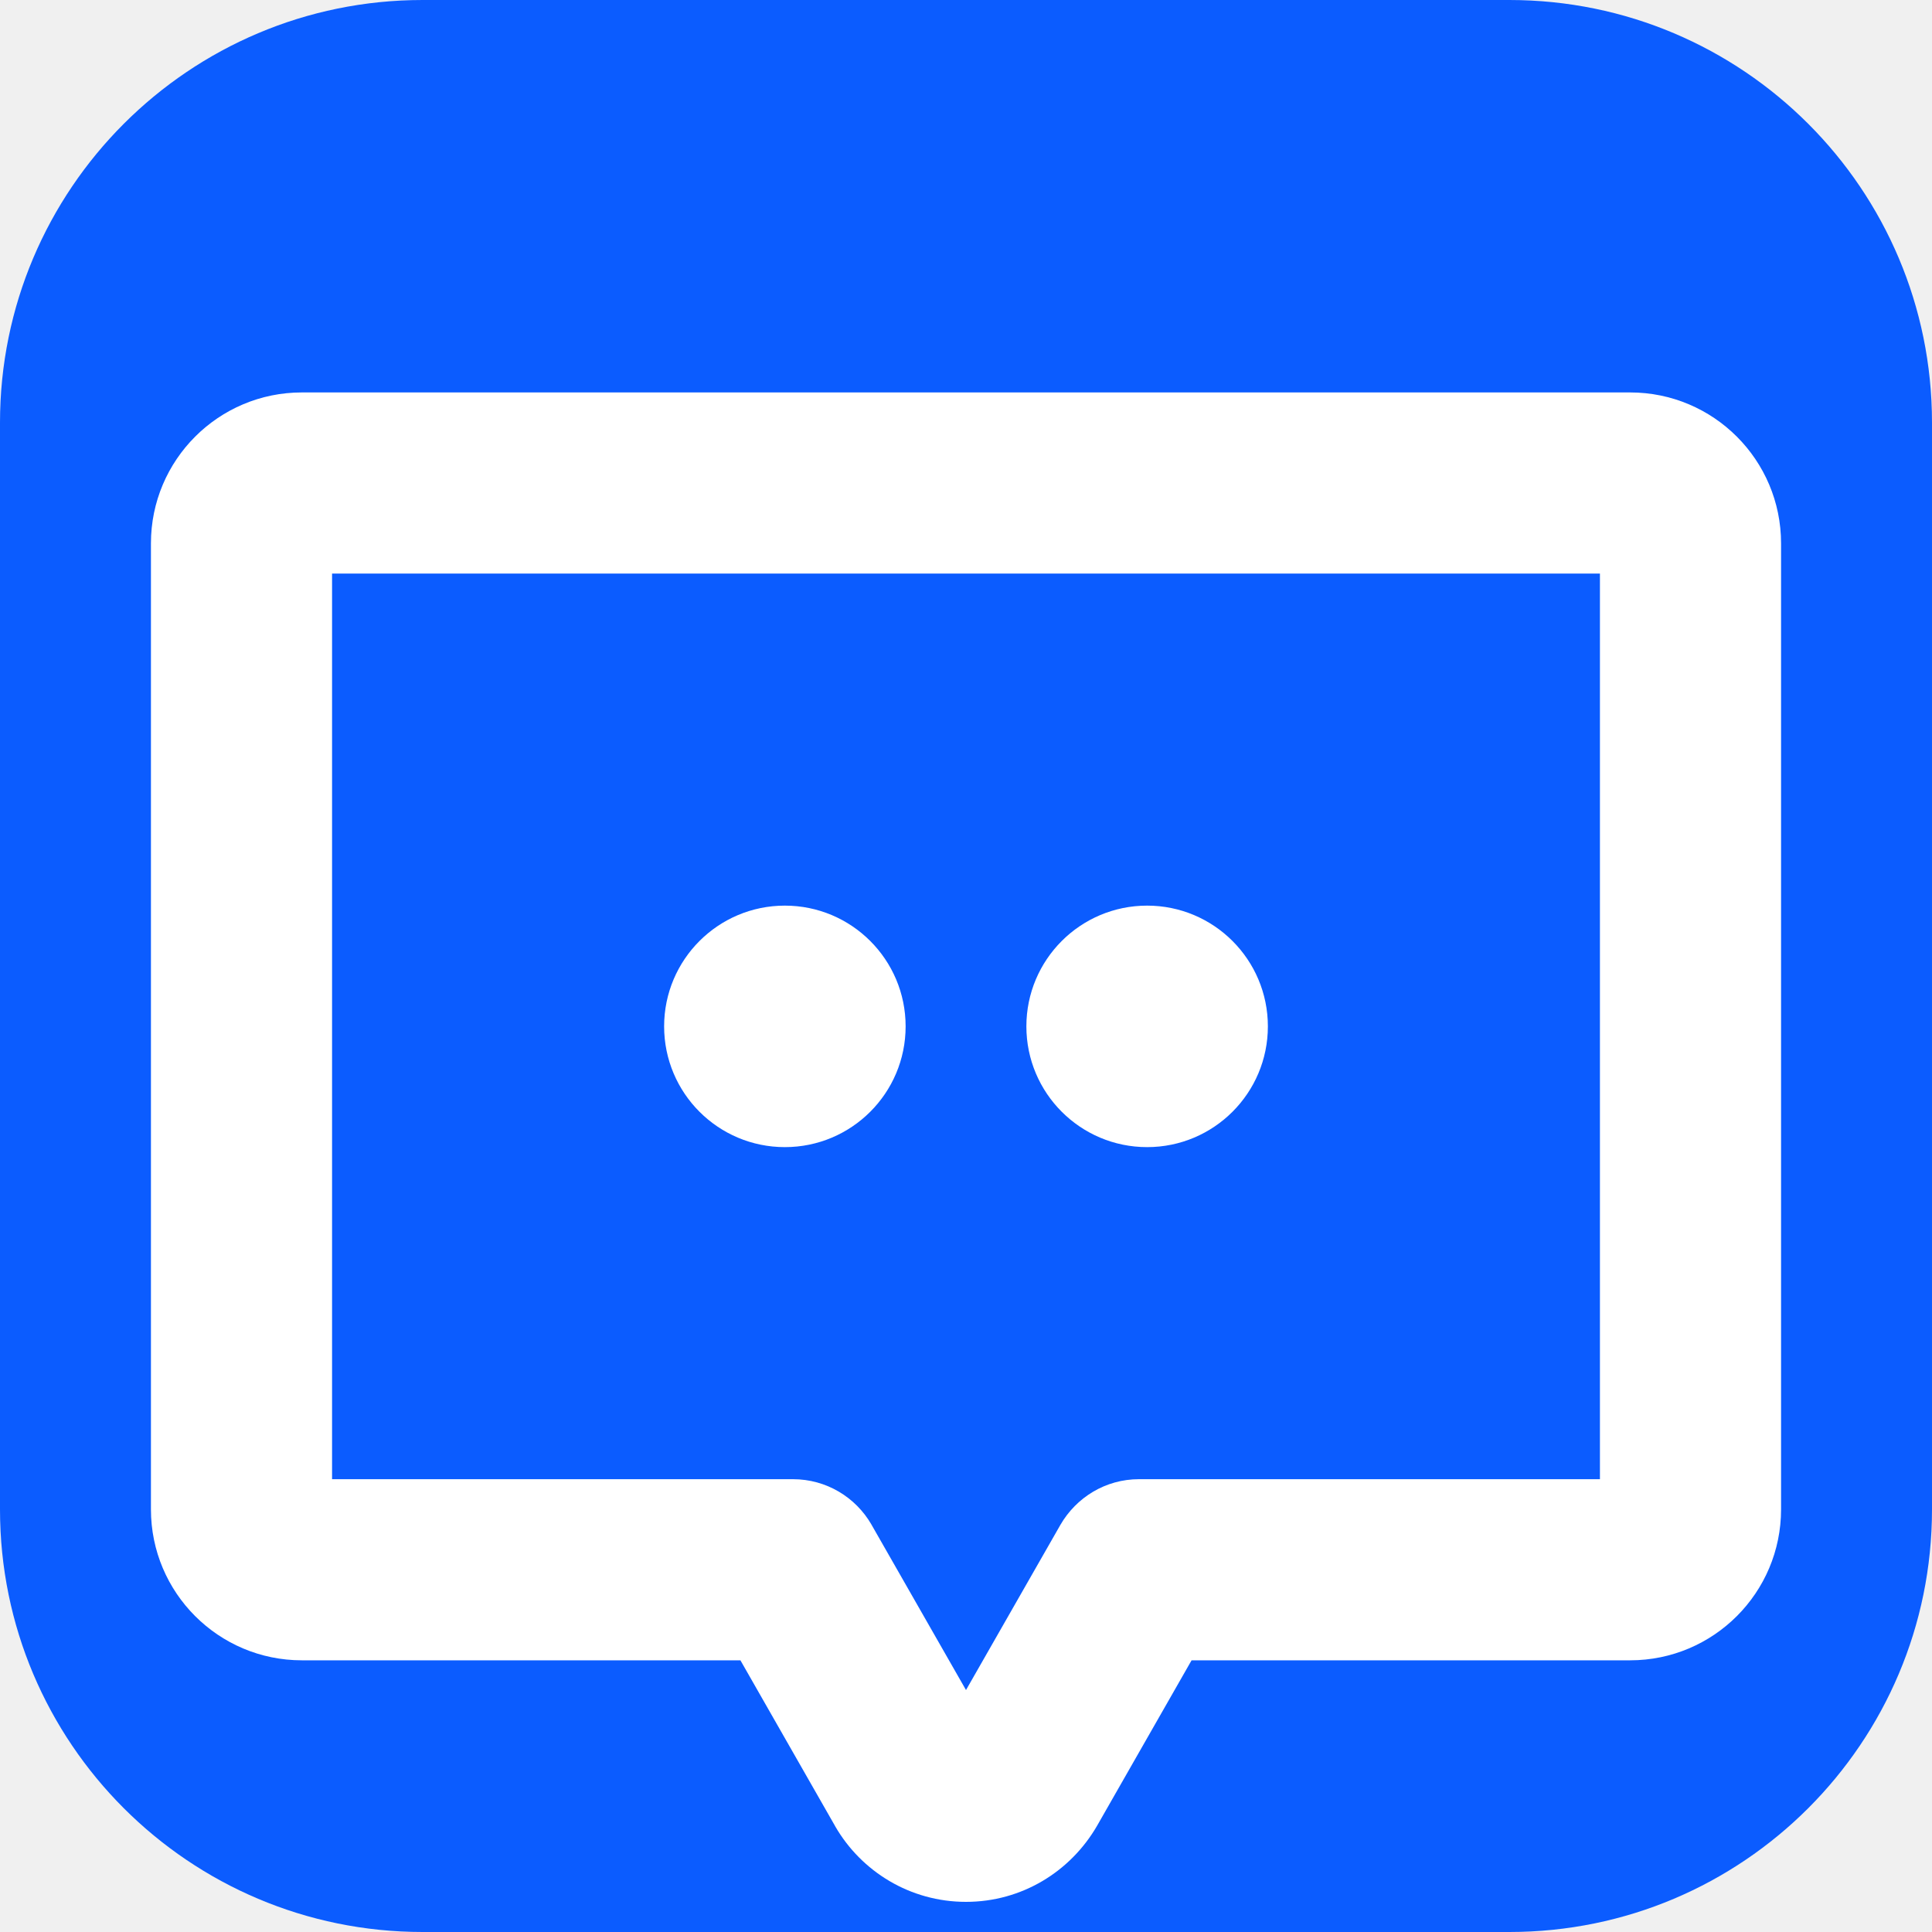
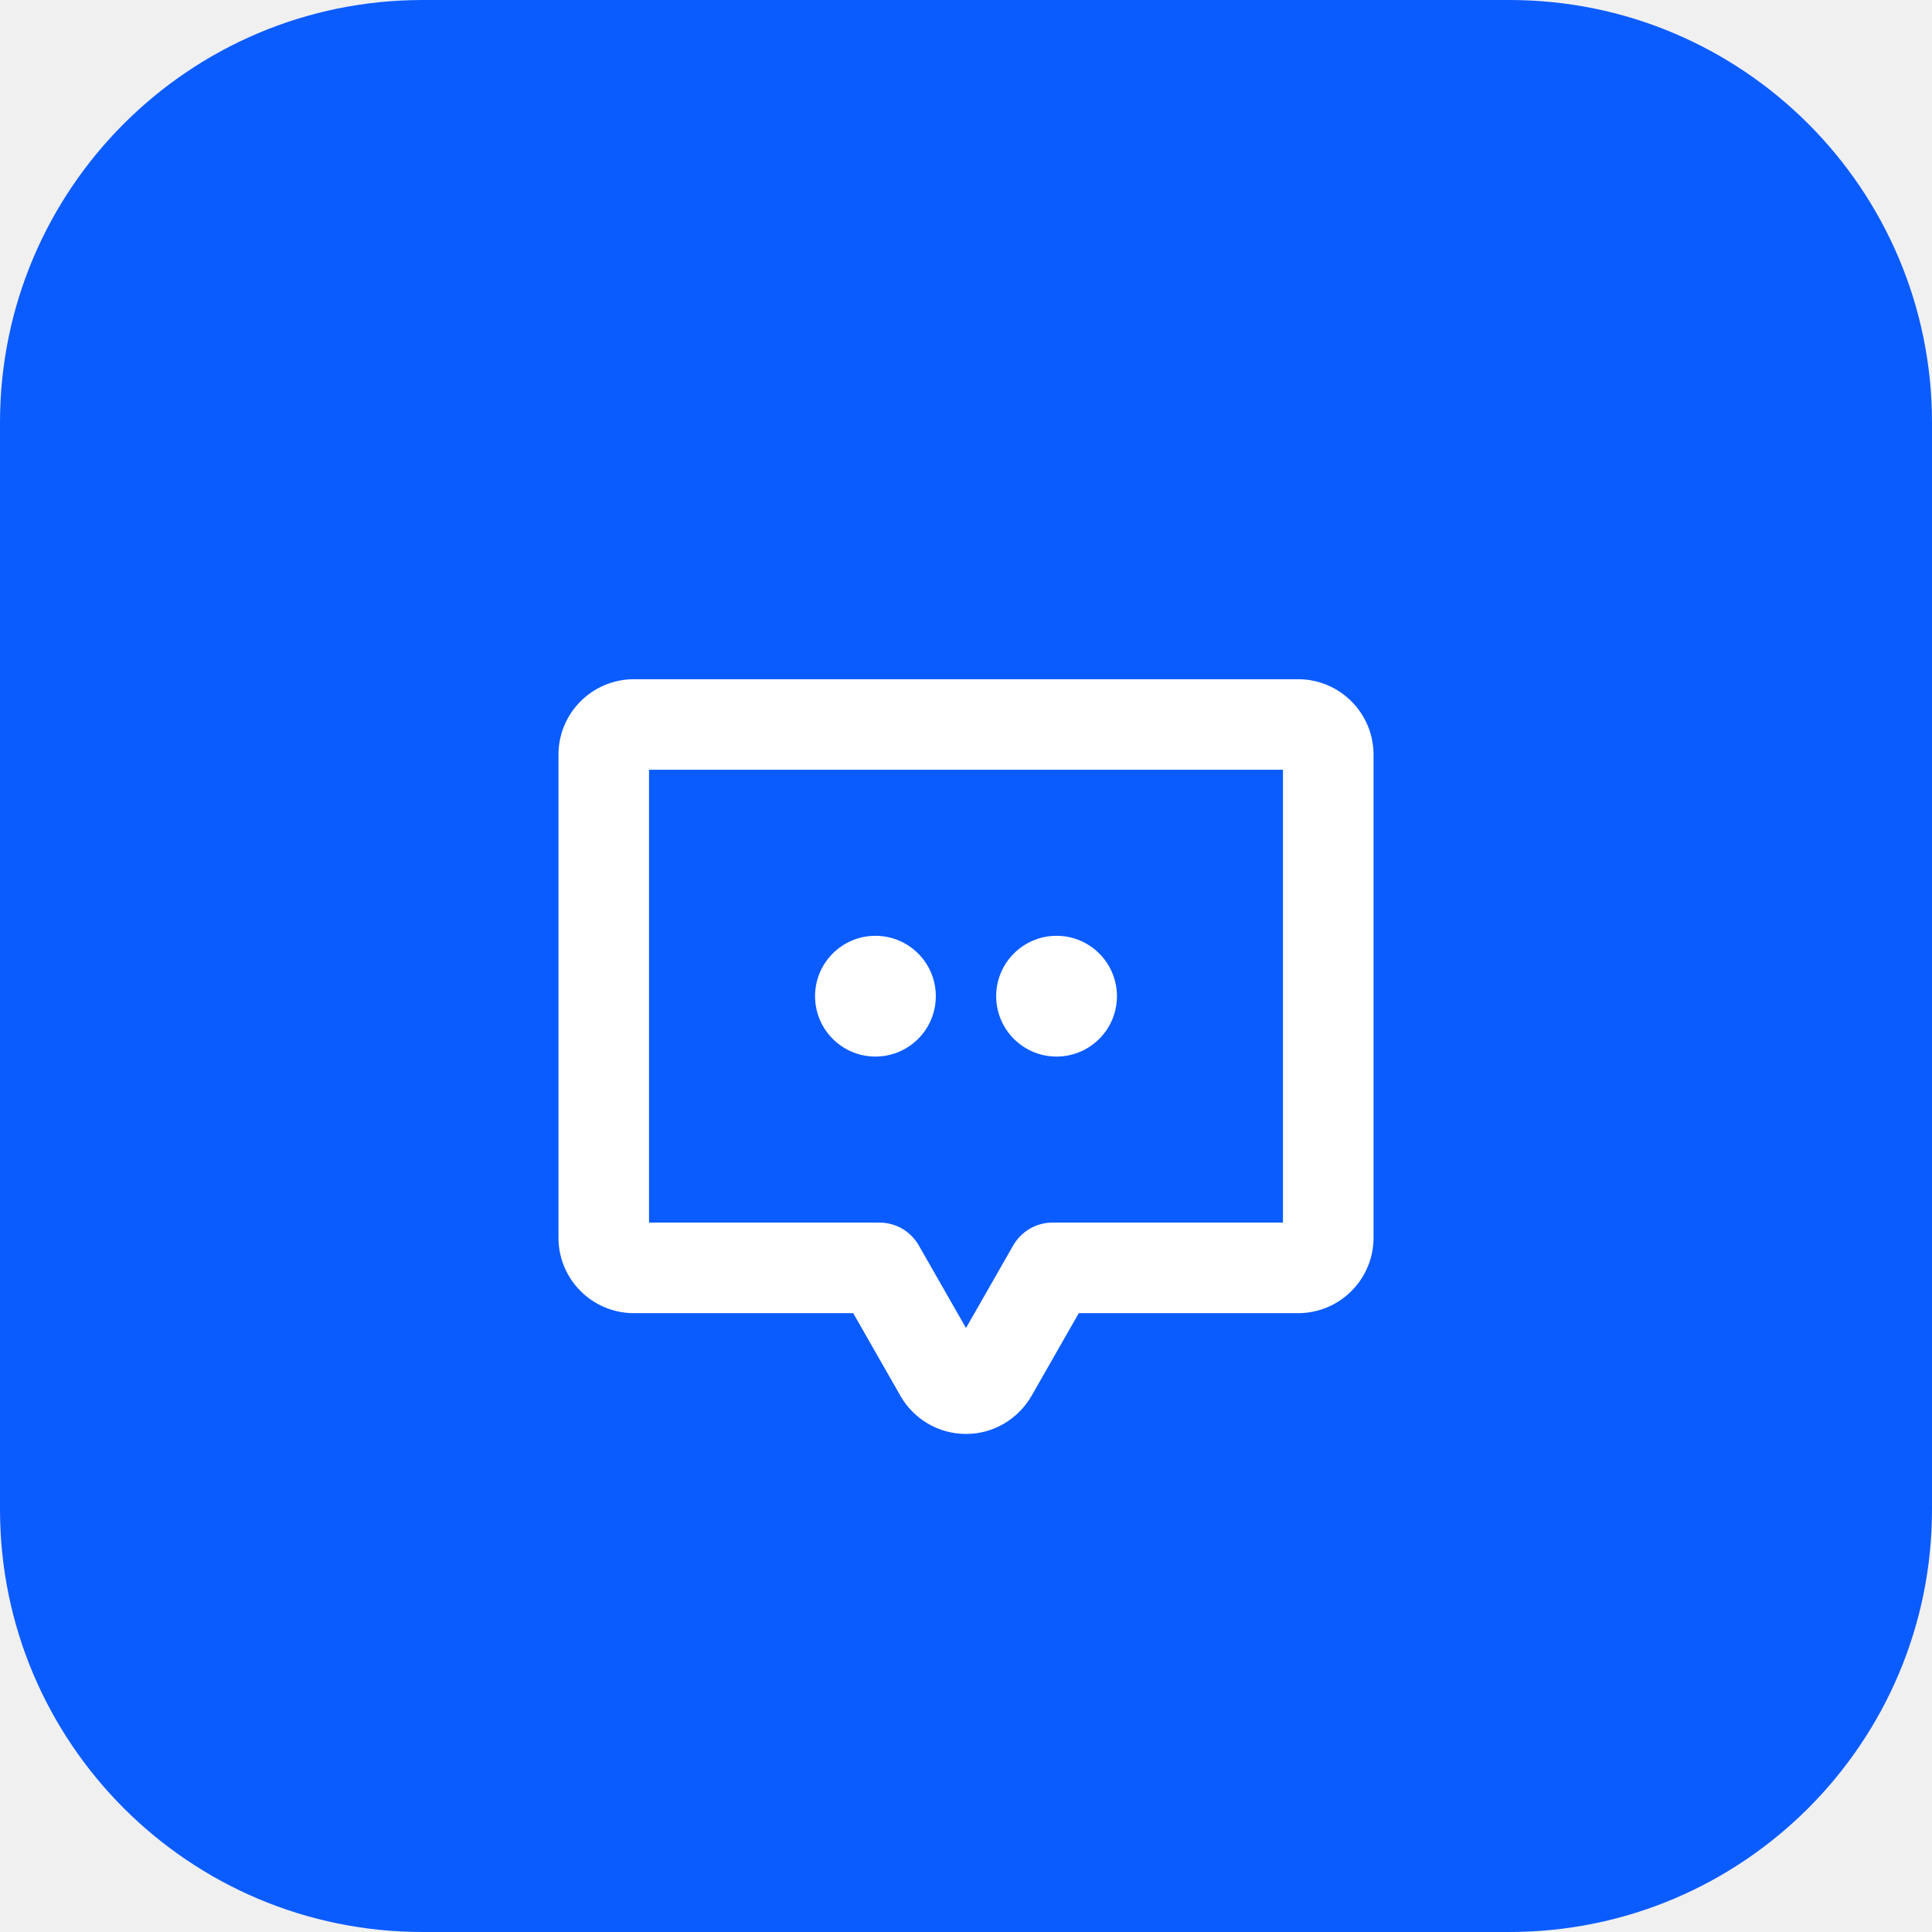
<svg xmlns="http://www.w3.org/2000/svg" viewBox="0 0 1024 1024" role="img" aria-labelledby="title">
  <rect width="1024" height="1024" rx="224" fill="#0b5cff" />
-   <path fill="#fff" transform="translate(0 1024) scale(1 -1)" d="M352 480c0 35.346 28.654 64 64 64s64-28.654 64-64c0-35.346-28.654-64-64-64v0c-35.346 0-64 28.654-64 64v0zM608 416c35.346 0 64 28.654 64 64s-28.654 64-64 64c-35.346 0-64-28.654-64-64v0c0-35.346 28.654-64 64-64v0zM944 736v-512c0-44.183-35.817-80-80-80v0h-232.44l-50.080-87.68c-14.043-24.275-39.885-40.345-69.48-40.345s-55.437 16.070-69.275 39.961l-0.205 0.384-50.080 87.68h-232.44c-44.183 0-80 35.817-80 80v0 512c0 44.183 35.817 80 80 80v0h704c44.183 0 80-35.817 80-80v0zM848 720h-672v-480h244.28c17.753-0.002 33.254-9.64 41.557-23.969l0.123-0.231 50.040-87.56 50.040 87.56c8.426 14.56 23.927 24.198 41.68 24.2h244.28z" />
+   <path fill="#fff" transform="translate(512 512) scale(.5 -.5) translate(-512 -512)" d="M352 480c0 35.346 28.654 64 64 64s64-28.654 64-64c0-35.346-28.654-64-64-64v0c-35.346 0-64 28.654-64 64v0zM608 416c35.346 0 64 28.654 64 64s-28.654 64-64 64c-35.346 0-64-28.654-64-64v0c0-35.346 28.654-64 64-64v0zM944 736v-512c0-44.183-35.817-80-80-80v0h-232.44l-50.080-87.68c-14.043-24.275-39.885-40.345-69.48-40.345s-55.437 16.070-69.275 39.961l-0.205 0.384-50.080 87.68h-232.44c-44.183 0-80 35.817-80 80v0 512c0 44.183 35.817 80 80 80v0h704c44.183 0 80-35.817 80-80v0zM848 720h-672v-480h244.28c17.753-0.002 33.254-9.64 41.557-23.969l0.123-0.231 50.040-87.56 50.040 87.56c8.426 14.56 23.927 24.198 41.68 24.2h244.28z" />
</svg>
